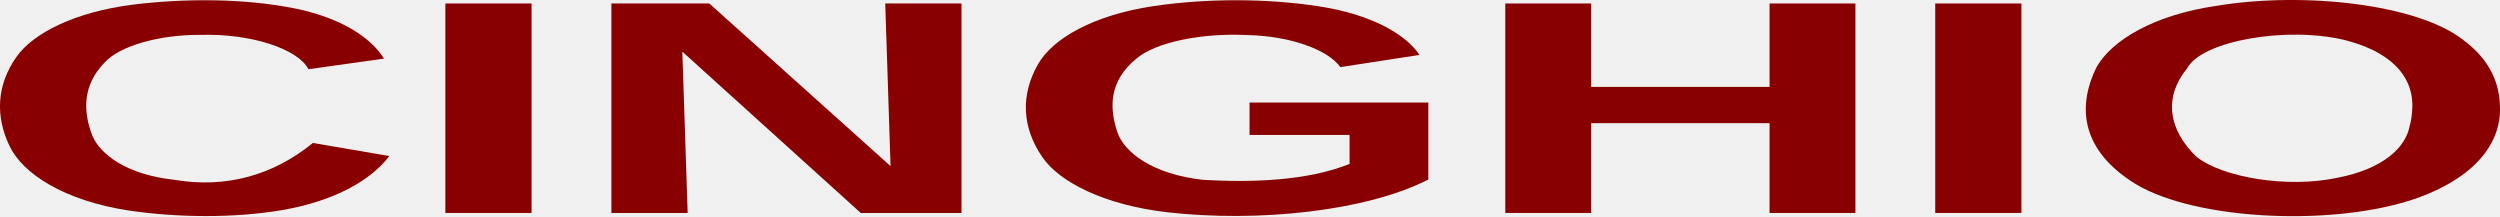
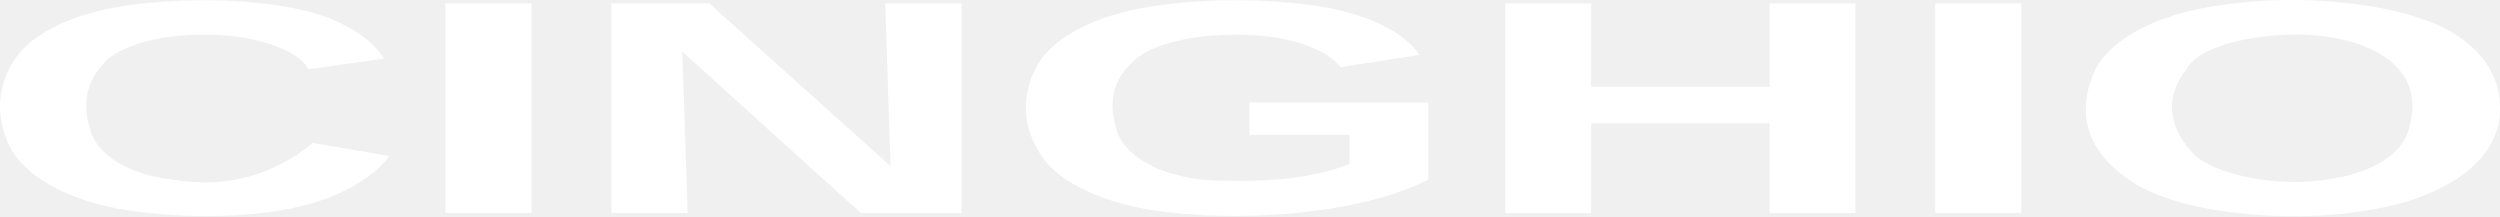
<svg xmlns="http://www.w3.org/2000/svg" version="1.1" width="410.416" height="35.487" id="svg2">
  <defs id="defs4" />
  <g transform="translate(-161.9309,-439.4944)" id="layer1">
    <g transform="scale(1.544632,0.6474033)" id="text2985">
-       <path d="m 138.088,715.111 8.124,3.312 c -1.838,5.828 -5.639,11.39 -11.479,13.744 -5.099,2.028 -10.977,1.878 -16.131,0.106 -6.987,-2.525 -11.366,-9.405 -12.767,-16.447 -1.474,-7.416 -1.398,-15.254 0.745,-22.534 1.771,-6.03 6.238,-11.421 12.388,-13.26 5.582,-1.644 11.886,-1.574 17.192,0.959 5.001,2.422 8.132,7.499 9.487,12.738 l -8.03,2.677 c -1.108,-5.147 -6.123,-9.088 -11.42,-8.704 -4.454,-0.097 -8.637,2.822 -10.228,6.957 -2.385,5.848 -2.313,12.432 -1.324,18.578 0.844,4.781 3.636,9.871 8.644,11.192 5.534,2.257 10.551,-1.061 14.799,-9.318 z" fill="#880000" id="path2990" />
-       <path d="m 152.17,732.862 0,-53.121 9.161,0 0,53.121" fill="#880000" id="path2992" />
-       <path d="m 196.318,732.862 -18.964,-40.906 0.566,40.906 -8.106,0 0,-53.121 10.406,0 19.265,41.245 -0.566,-41.245 8.106,0 0,53.121 z" fill="#880000" id="path2994" />
-       <path d="m 248.27,720.421 c 0,-2.451 0,-4.901 0,-7.352 -3.544,0 -7.088,0 -10.632,0 0,-2.74 0,-5.479 0,-8.219 6.334,0 12.668,0 19.001,0 0,6.51 0,13.019 0,19.529 -6.523,7.974 -18.053,10.966 -27.843,8.275 -6.565,-1.842 -11.372,-7.583 -13.193,-14.005 -2.189,-7.607 -2.285,-15.824 -0.443,-23.512 1.528,-6.436 5.844,-12.443 12.237,-14.715 5.627,-2.006 12.028,-2.016 17.638,0.05 5.384,1.96 9.169,6.901 10.662,12.314 -2.802,1.03 -5.605,2.061 -8.407,3.091 -1.316,-4.402 -5.31,-7.935 -9.986,-8.139 -4.609,-0.521 -9.524,1.68 -11.655,5.911 -2.959,5.709 -2.928,12.474 -2.065,18.698 0.738,5.176 3.741,10.694 9.122,12.118 5.137,0.701 11.048,0.295 15.565,-4.045 z" fill="#880000" id="path2996" />
-       <path d="m 292.908,732.862 0,-22.771 -18.964,0 0,22.771 -9.124,0 0,-53.121 9.124,0 0,21.15 18.964,0 0,-21.15 9.124,0 0,53.121 -9.124,0" fill="#880000" id="path2998" />
-       <path d="m 310.514,732.862 0,-53.121 9.161,0 0,53.121" fill="#880000" id="path3000" />
-       <path d="m 370.535,706.057 c 0.131,8.614 -2.417,18.005 -9.439,23.542 -8.99,6.898 -23.876,4.906 -29.882,-4.995 -5.309,-8.519 -5.533,-19.208 -3.545,-28.779 1.625,-6.713 6.047,-13.2 12.8,-15.511 9.228,-3.616 21.28,-0.405 26.124,8.61 2.952,5.178 3.912,11.243 3.942,17.133 z m -9.312,0 c 0.09,-6.22 -1.417,-13.453 -7.072,-16.985 -6.138,-3.645 -15.256,0.037 -16.858,7.076 -2.482,7.245 -2.062,15.425 0.972,22.435 2.714,5.229 9.674,8.131 15.085,5.308 4.882,-2.284 7.133,-7.763 7.565,-12.855 0.204,-1.651 0.282,-3.315 0.308,-4.978 z" fill="#880000" id="path3002" />
+       <path d="m 138.088,715.111 8.124,3.312 c -1.838,5.828 -5.639,11.39 -11.479,13.744 -5.099,2.028 -10.977,1.878 -16.131,0.106 -6.987,-2.525 -11.366,-9.405 -12.767,-16.447 -1.474,-7.416 -1.398,-15.254 0.745,-22.534 1.771,-6.03 6.238,-11.421 12.388,-13.26 5.582,-1.644 11.886,-1.574 17.192,0.959 5.001,2.422 8.132,7.499 9.487,12.738 l -8.03,2.677 c -1.108,-5.147 -6.123,-9.088 -11.42,-8.704 -4.454,-0.097 -8.637,2.822 -10.228,6.957 -2.385,5.848 -2.313,12.432 -1.324,18.578 0.844,4.781 3.636,9.871 8.644,11.192 5.534,2.257 10.551,-1.061 14.799,-9.318 z" fill="#ffffff" id="path2990" />
+       <path d="m 152.17,732.862 0,-53.121 9.161,0 0,53.121" fill="#ffffff" id="path2992" />
+       <path d="m 196.318,732.862 -18.964,-40.906 0.566,40.906 -8.106,0 0,-53.121 10.406,0 19.265,41.245 -0.566,-41.245 8.106,0 0,53.121 z" fill="#ffffff" id="path2994" />
+       <path d="m 248.27,720.421 c 0,-2.451 0,-4.901 0,-7.352 -3.544,0 -7.088,0 -10.632,0 0,-2.74 0,-5.479 0,-8.219 6.334,0 12.668,0 19.001,0 0,6.51 0,13.019 0,19.529 -6.523,7.974 -18.053,10.966 -27.843,8.275 -6.565,-1.842 -11.372,-7.583 -13.193,-14.005 -2.189,-7.607 -2.285,-15.824 -0.443,-23.512 1.528,-6.436 5.844,-12.443 12.237,-14.715 5.627,-2.006 12.028,-2.016 17.638,0.05 5.384,1.96 9.169,6.901 10.662,12.314 -2.802,1.03 -5.605,2.061 -8.407,3.091 -1.316,-4.402 -5.31,-7.935 -9.986,-8.139 -4.609,-0.521 -9.524,1.68 -11.655,5.911 -2.959,5.709 -2.928,12.474 -2.065,18.698 0.738,5.176 3.741,10.694 9.122,12.118 5.137,0.701 11.048,0.295 15.565,-4.045 z" fill="#ffffff" id="path2996" />
+       <path d="m 292.908,732.862 0,-22.771 -18.964,0 0,22.771 -9.124,0 0,-53.121 9.124,0 0,21.15 18.964,0 0,-21.15 9.124,0 0,53.121 -9.124,0" fill="#ffffff" id="path2998" />
+       <path d="m 310.514,732.862 0,-53.121 9.161,0 0,53.121" fill="#ffffff" id="path3000" />
+       <path d="m 370.535,706.057 c 0.131,8.614 -2.417,18.005 -9.439,23.542 -8.99,6.898 -23.876,4.906 -29.882,-4.995 -5.309,-8.519 -5.533,-19.208 -3.545,-28.779 1.625,-6.713 6.047,-13.2 12.8,-15.511 9.228,-3.616 21.28,-0.405 26.124,8.61 2.952,5.178 3.912,11.243 3.942,17.133 z m -9.312,0 c 0.09,-6.22 -1.417,-13.453 -7.072,-16.985 -6.138,-3.645 -15.256,0.037 -16.858,7.076 -2.482,7.245 -2.062,15.425 0.972,22.435 2.714,5.229 9.674,8.131 15.085,5.308 4.882,-2.284 7.133,-7.763 7.565,-12.855 0.204,-1.651 0.282,-3.315 0.308,-4.978 z" fill="#ffffff" id="path3002" />
    </g>
  </g>
</svg>
